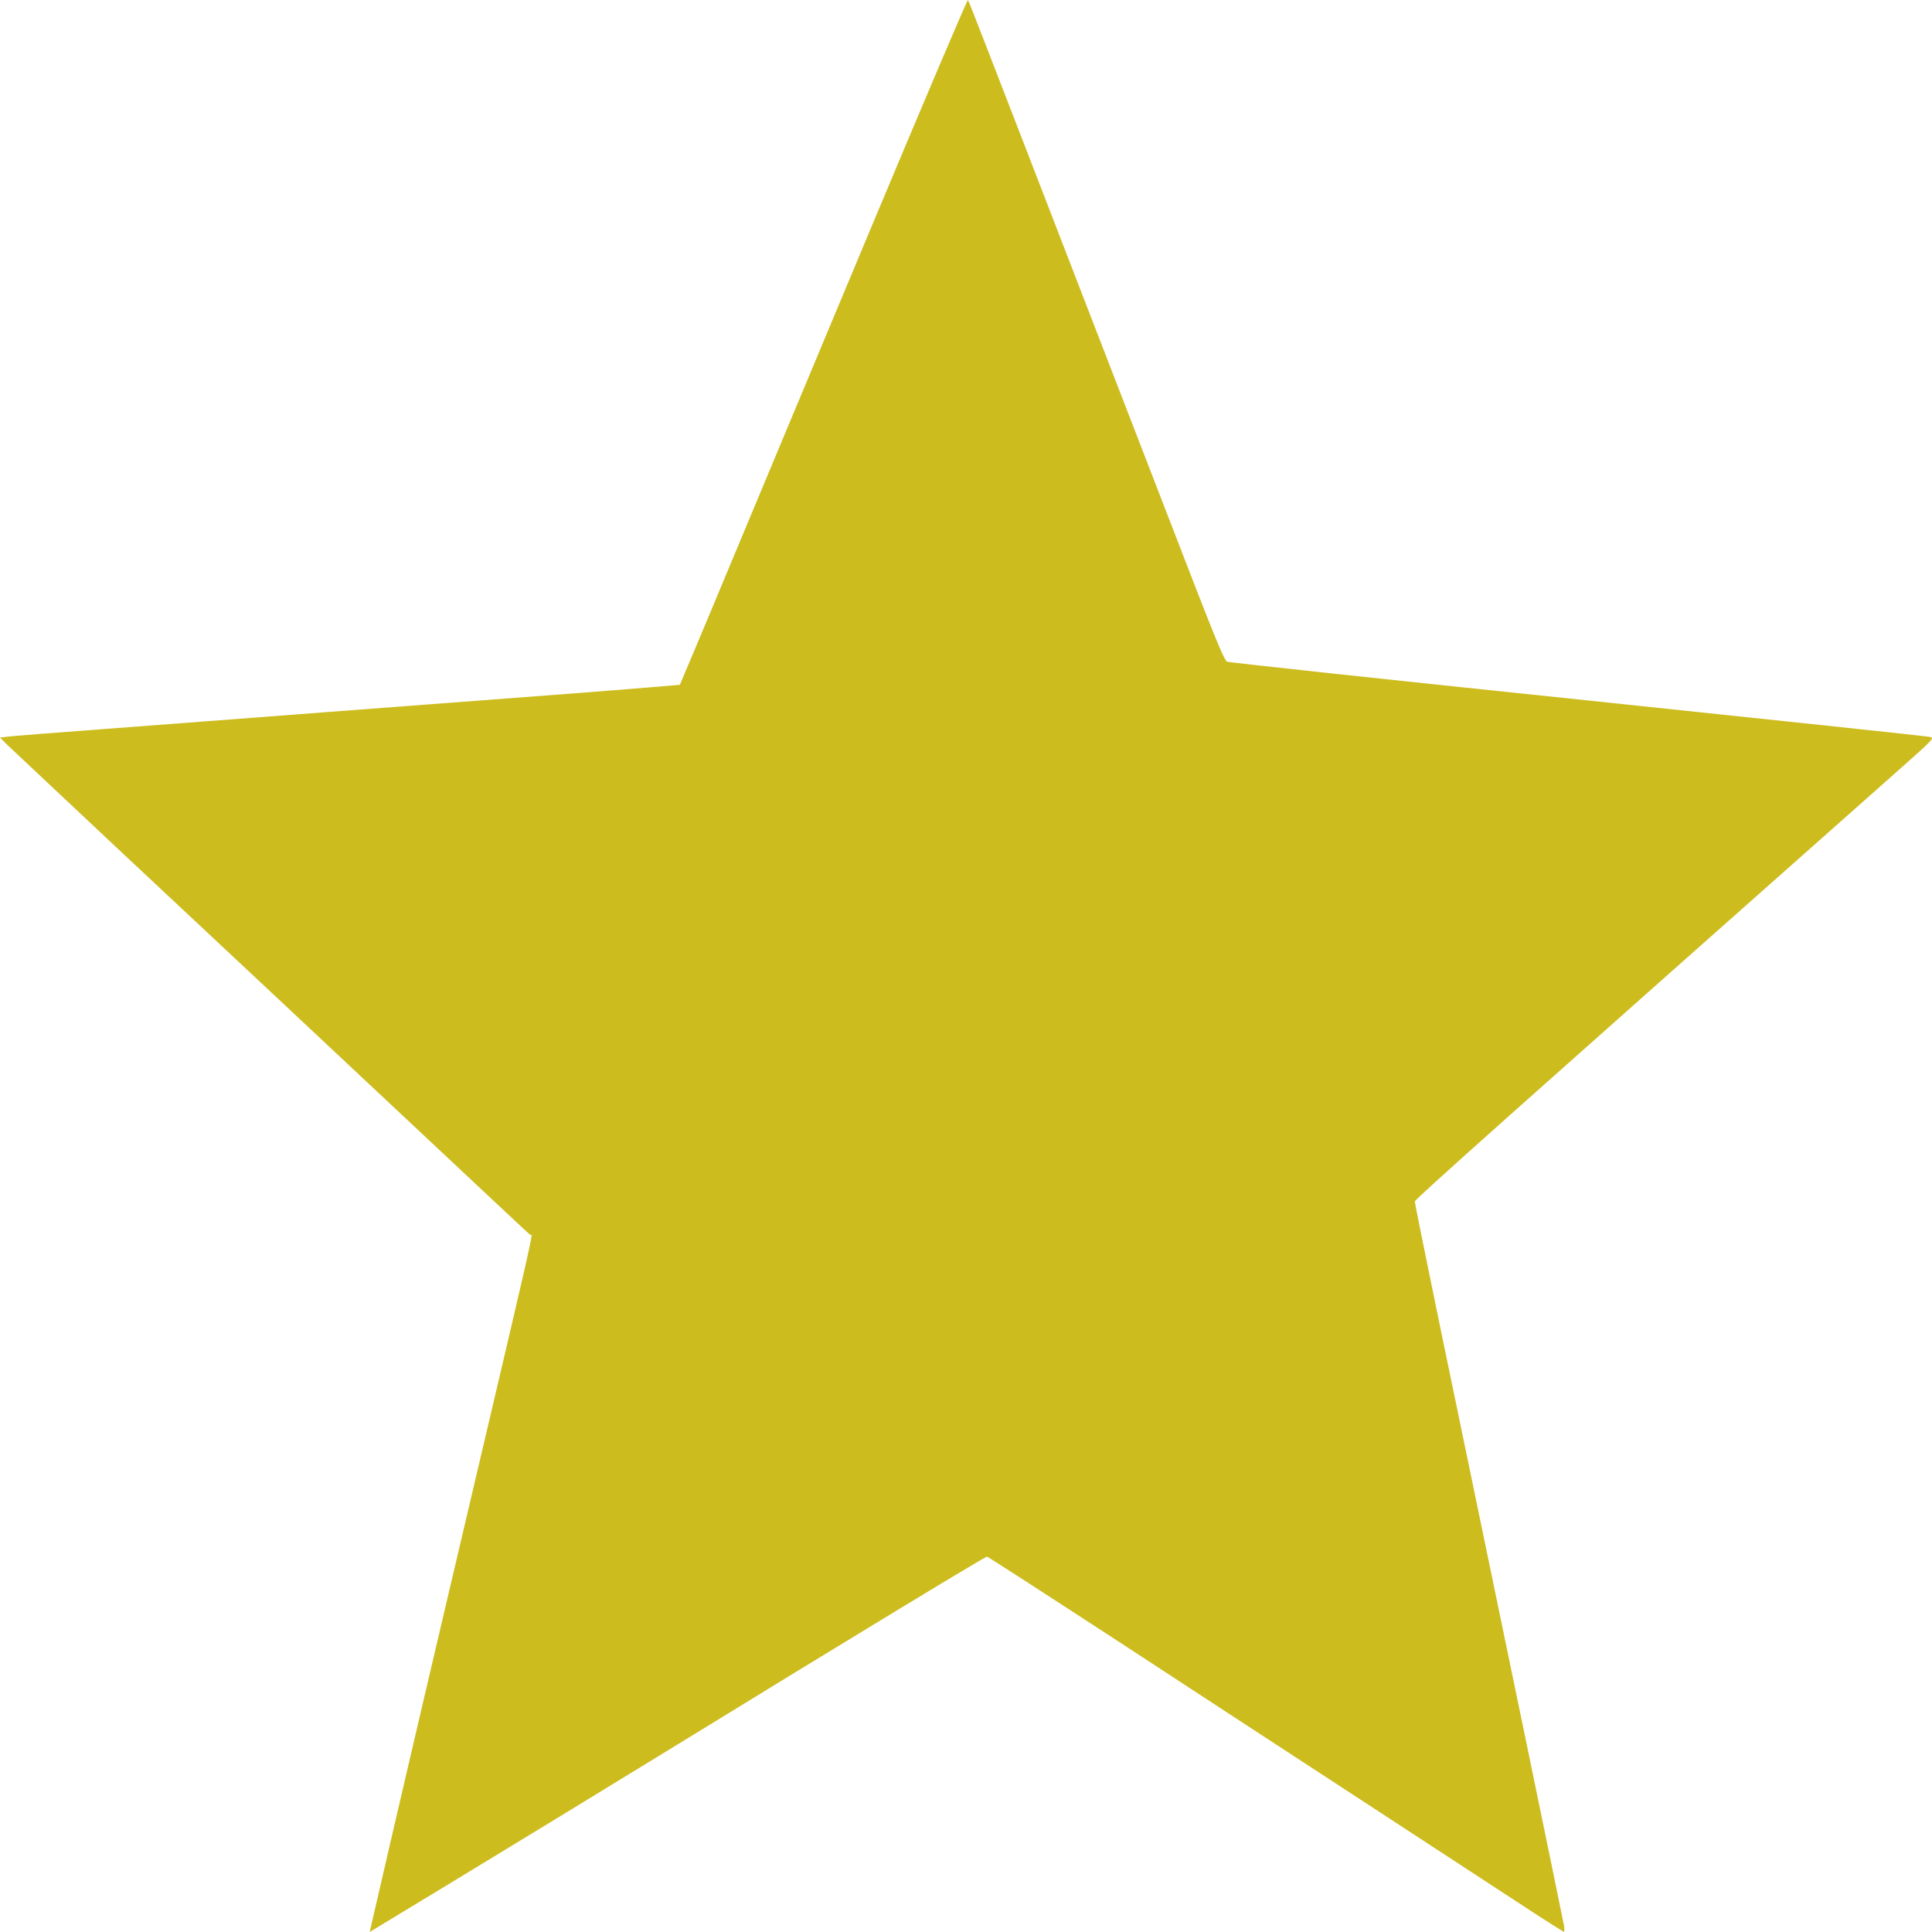
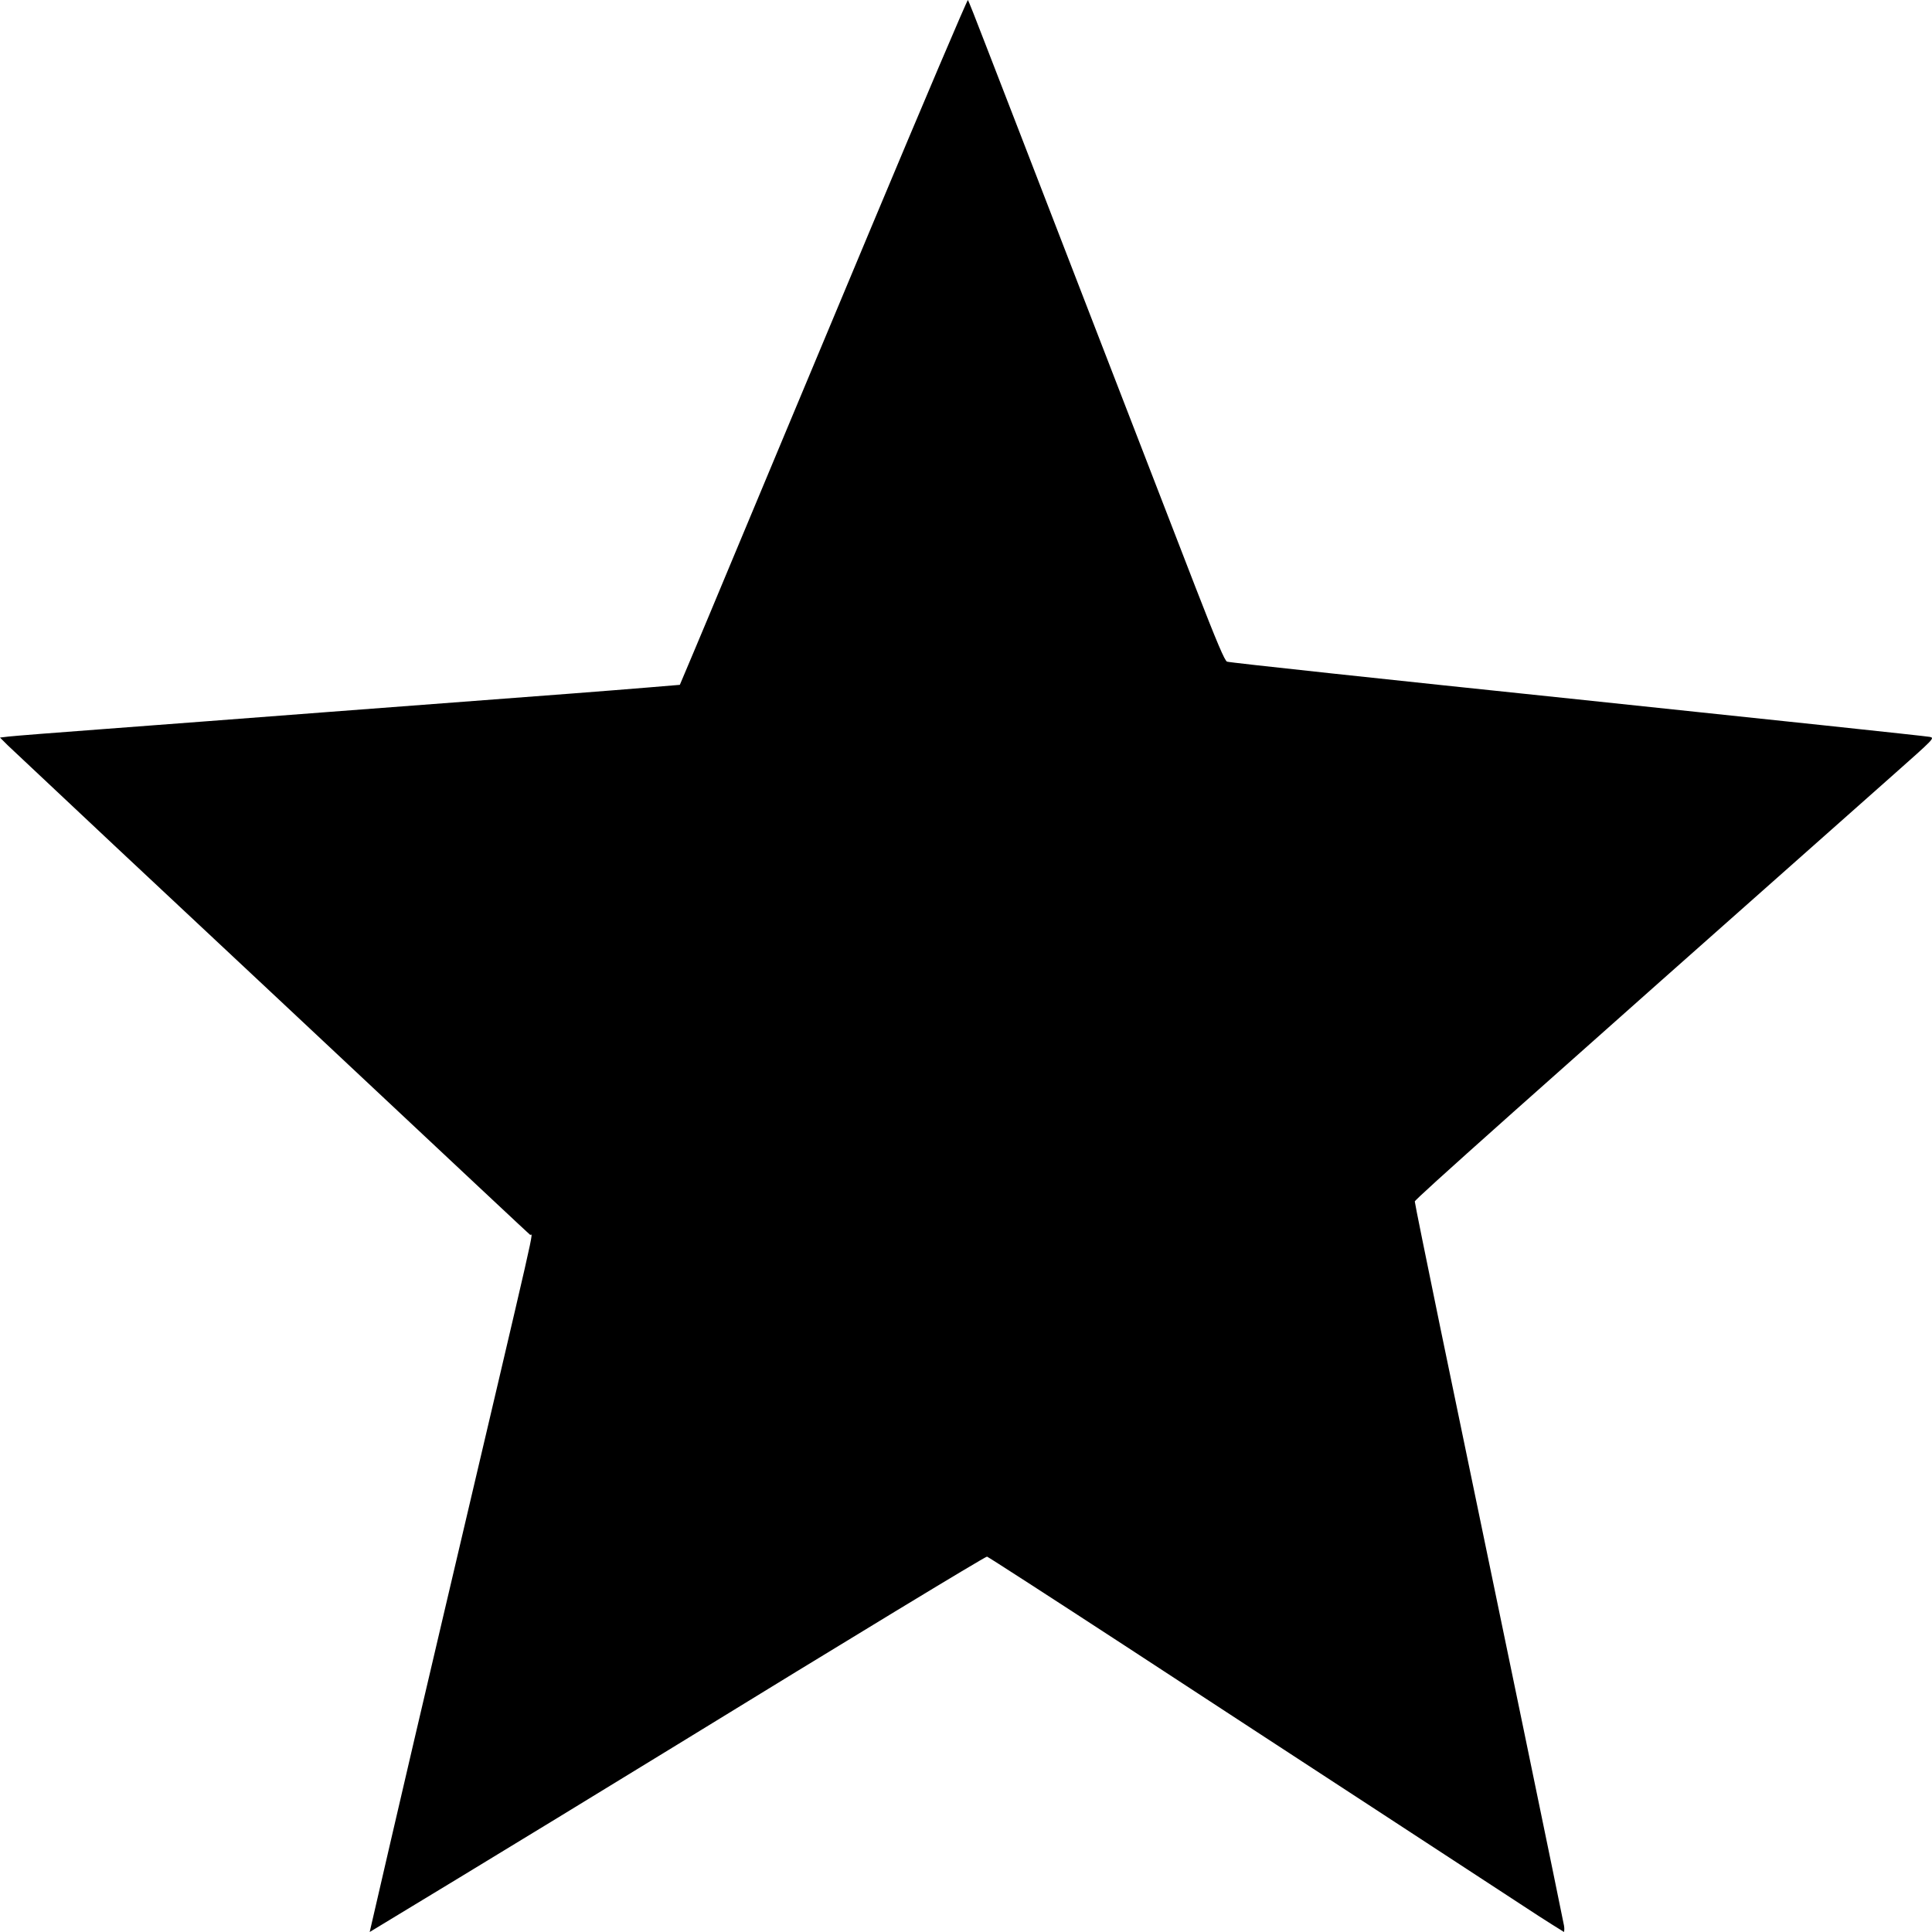
<svg xmlns="http://www.w3.org/2000/svg" width="17" height="17" viewBox="0 0 17 17" fill="none">
-   <path d="M7.66 2.015C7.194 3.13 6.626 4.487 6.399 5.032C6.173 5.576 5.982 6.026 5.982 6.026C5.982 6.026 5.549 6.063 5.024 6.103C4.5 6.143 3.543 6.215 2.899 6.264C2.254 6.314 1.372 6.38 0.94 6.413C0.507 6.445 0.118 6.476 0.076 6.481L0 6.49L0.069 6.559C0.108 6.596 0.541 7.002 1.029 7.461C1.52 7.92 2.161 8.521 2.456 8.797C4.236 10.466 4.647 10.851 4.664 10.865C4.688 10.884 4.768 10.528 3.903 14.209C3.543 15.739 3.253 17 3.253 17C3.253 17 4.473 16.263 5.96 15.351C7.446 14.438 8.672 13.694 8.685 13.697C8.696 13.7 9.244 14.054 9.9 14.482C10.557 14.912 11.536 15.551 12.077 15.904C12.617 16.257 13.216 16.648 13.407 16.773C13.596 16.898 13.762 17 13.762 17C13.762 17 13.768 16.975 13.762 16.944C13.754 16.894 13.185 14.143 12.672 11.675C12.55 11.082 12.449 10.586 12.449 10.572C12.449 10.553 13.361 9.741 16.658 6.819C17.02 6.498 17.025 6.494 16.981 6.484C16.956 6.478 15.561 6.33 13.882 6.154C12.202 5.979 10.814 5.83 10.797 5.822C10.776 5.813 10.71 5.658 10.518 5.164C10.38 4.806 9.939 3.668 9.539 2.633C9.139 1.598 8.747 0.583 8.668 0.381C8.59 0.177 8.522 0.007 8.517 -5.91278e-05C8.512 -0.006 8.126 0.901 7.66 2.015Z" fill="#CDBC1E" />
+   <path d="M7.66 2.015C7.194 3.13 6.626 4.487 6.399 5.032C6.173 5.576 5.982 6.026 5.982 6.026C5.982 6.026 5.549 6.063 5.024 6.103C4.5 6.143 3.543 6.215 2.899 6.264C2.254 6.314 1.372 6.38 0.94 6.413C0.507 6.445 0.118 6.476 0.076 6.481L0 6.49L0.069 6.559C0.108 6.596 0.541 7.002 1.029 7.461C1.52 7.92 2.161 8.521 2.456 8.797C4.236 10.466 4.647 10.851 4.664 10.865C4.688 10.884 4.768 10.528 3.903 14.209C3.543 15.739 3.253 17 3.253 17C3.253 17 4.473 16.263 5.96 15.351C7.446 14.438 8.672 13.694 8.685 13.697C8.696 13.7 9.244 14.054 9.9 14.482C10.557 14.912 11.536 15.551 12.077 15.904C12.617 16.257 13.216 16.648 13.407 16.773C13.596 16.898 13.762 17 13.762 17C13.762 17 13.768 16.975 13.762 16.944C13.754 16.894 13.185 14.143 12.672 11.675C12.55 11.082 12.449 10.586 12.449 10.572C12.449 10.553 13.361 9.741 16.658 6.819C17.02 6.498 17.025 6.494 16.981 6.484C16.956 6.478 15.561 6.33 13.882 6.154C12.202 5.979 10.814 5.83 10.797 5.822C10.776 5.813 10.71 5.658 10.518 5.164C10.38 4.806 9.939 3.668 9.539 2.633C9.139 1.598 8.747 0.583 8.668 0.381C8.59 0.177 8.522 0.007 8.517 -5.91278e-05C8.512 -0.006 8.126 0.901 7.66 2.015Z" fill="currentColor" />
</svg>
